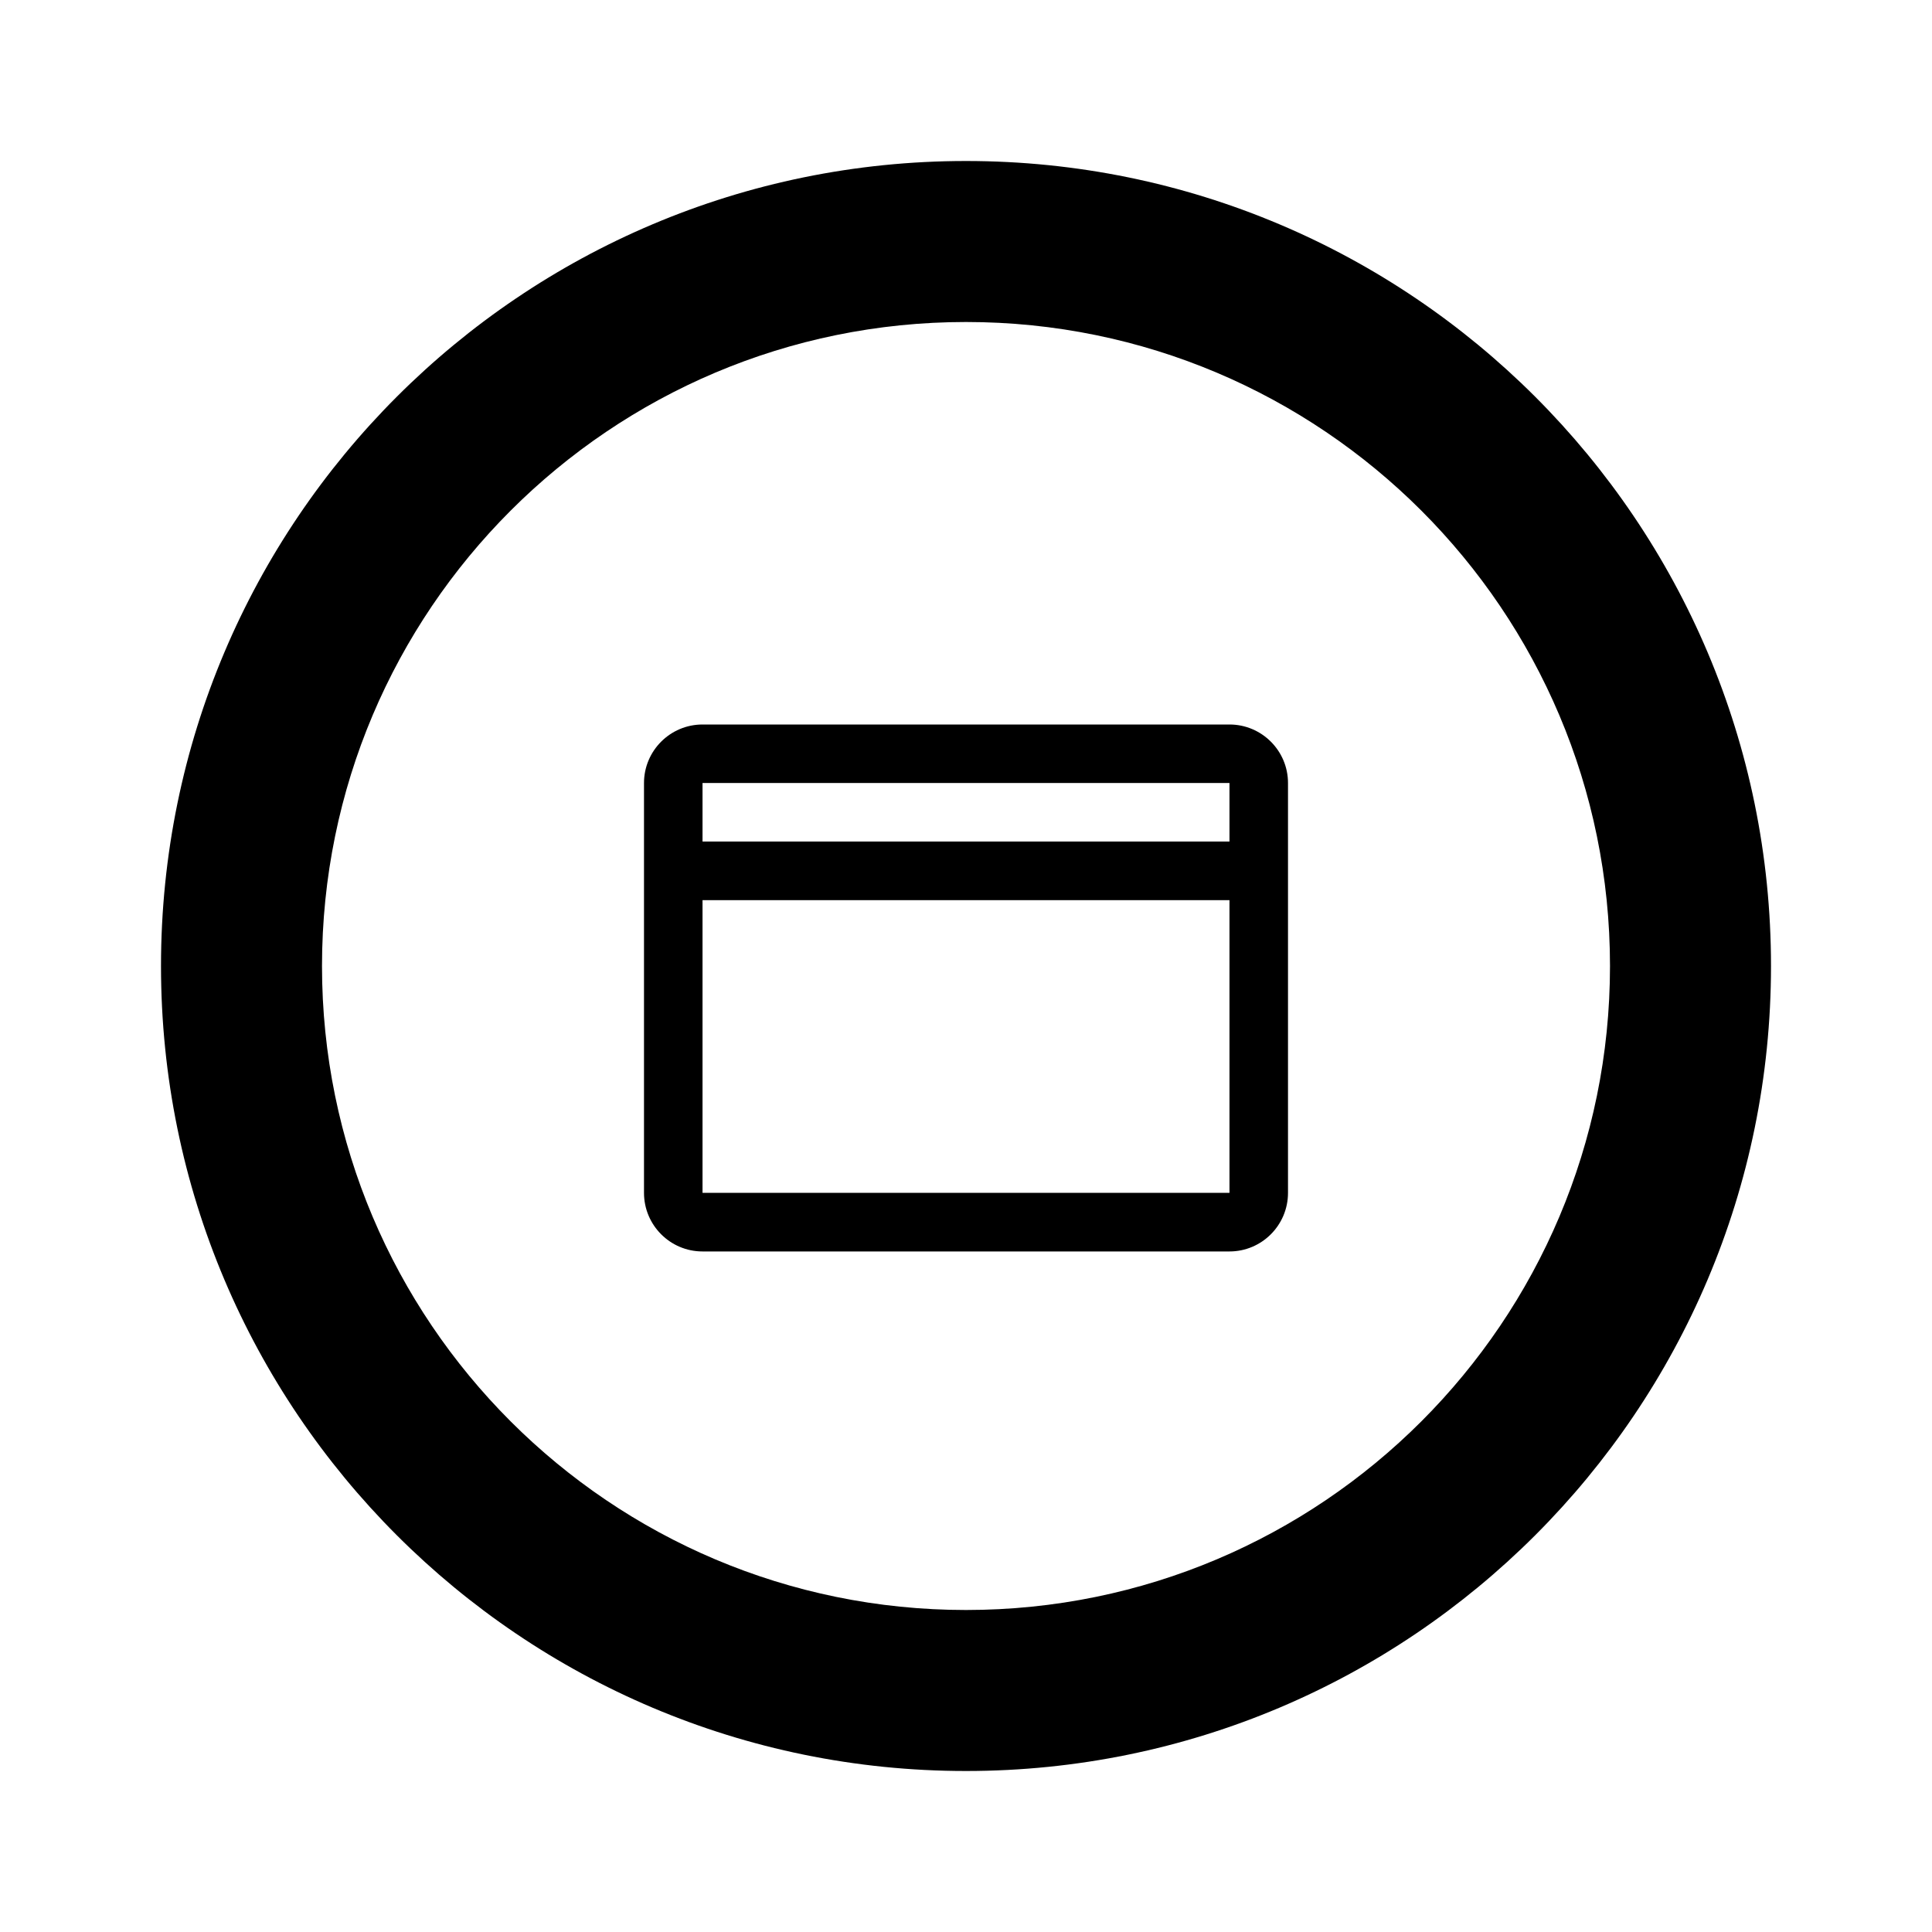
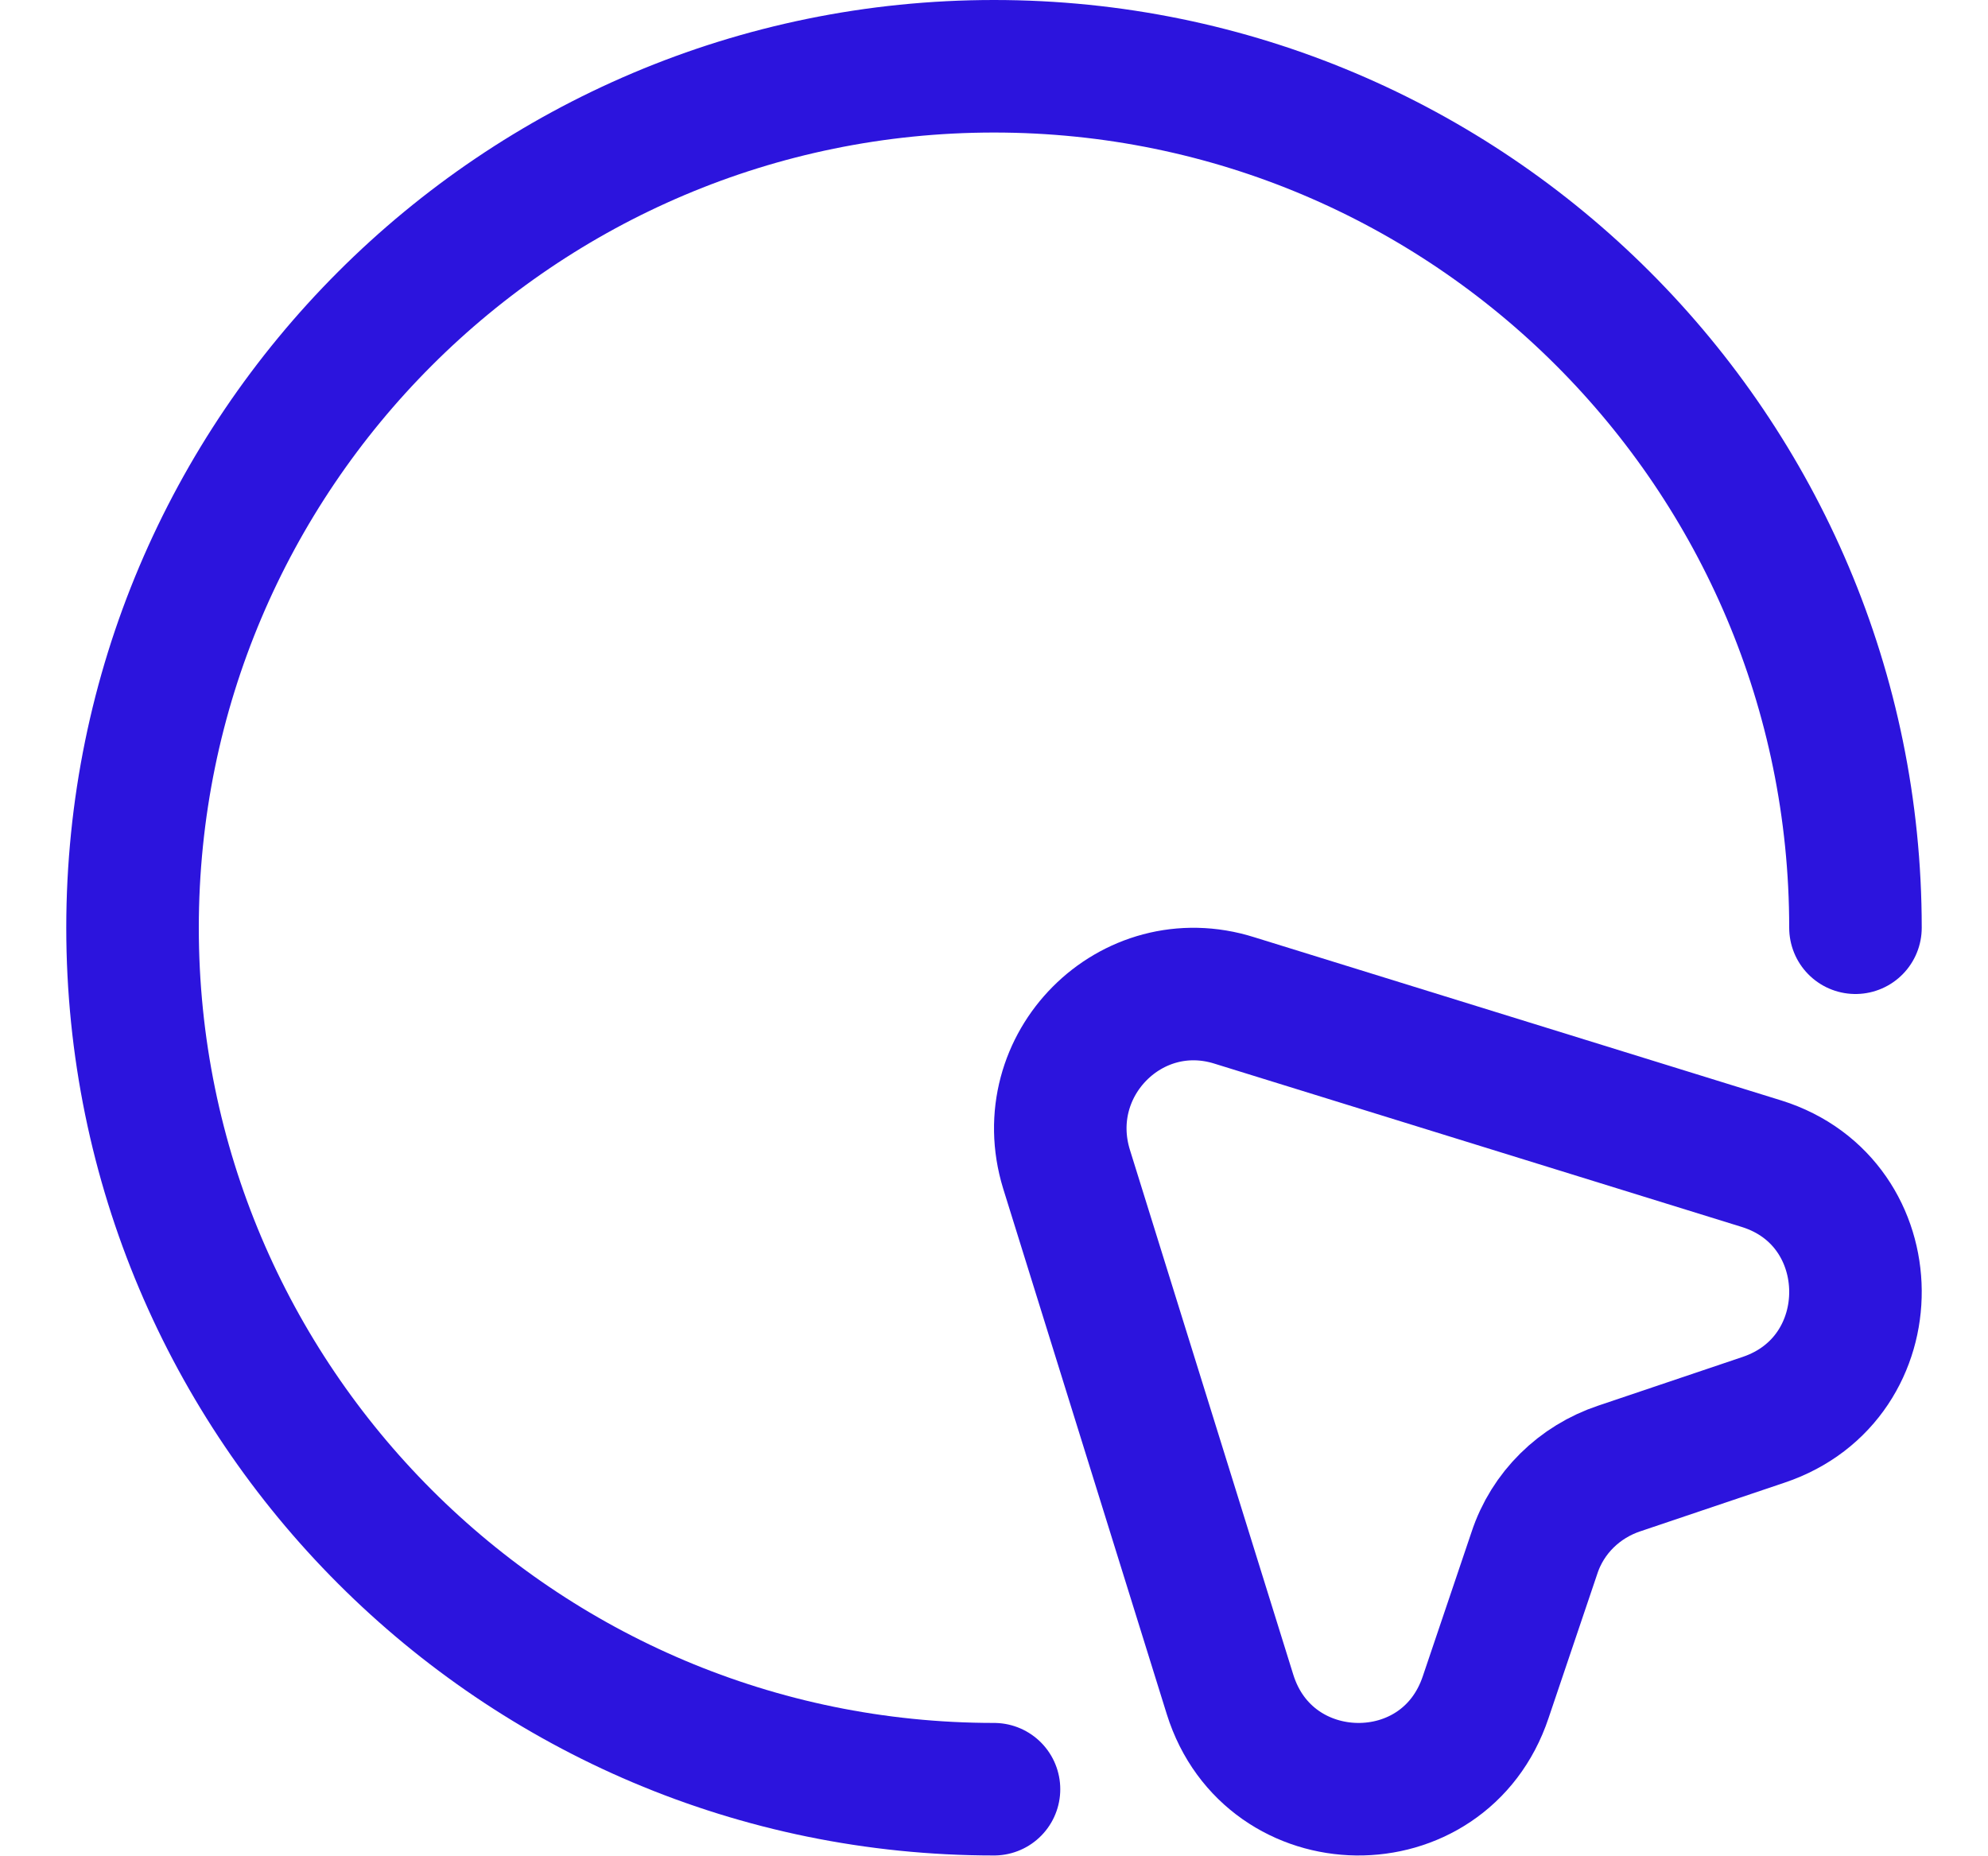
- <svg xmlns="http://www.w3.org/2000/svg" class="w-64 h-64" viewBox="0 0 24 24" fill="currentColor">
-   <path fill-rule="evenodd" clip-rule="evenodd" d="M8 14.818C8 15.22 8.326 15.546 8.727 15.546H15.273C15.674 15.546 16 15.22 16 14.818V9.727C16 9.326 15.674 9 15.273 9H8.727C8.326 9 8 9.326 8 9.727V14.818ZM8.727 11.182H15.273V14.818H8.727V11.182ZM15.273 9.727V10.454H8.727V9.727H15.273Z" fill="currentColor" />
-   <path fill-rule="evenodd" clip-rule="evenodd" d="M22 12C22 17.523 17.523 22 12 22C6.477 22 2 17.523 2 12C2 6.477 6.477 2 12 2C17.523 2 22 6.477 22 12ZM20 12C20 16.418 16.418 20 12 20C7.582 20 4 16.418 4 12C4 7.582 7.582 4 12 4C16.418 4 20 7.582 20 12Z" fill="currentColor" />
+ <svg xmlns="http://www.w3.org/2000/svg" width="15" height="14" viewBox="0 0 15 14" fill="none">
+   <path d="M13.306 10.713L12.218 11.08C11.918 11.18 11.677 11.413 11.577 11.719L11.21 12.805C10.896 13.745 9.575 13.725 9.281 12.785L8.047 8.821C7.806 8.035 8.534 7.302 9.315 7.549L13.293 8.781C14.227 9.074 14.24 10.4 13.306 10.713Z" stroke="#2C14DD" stroke-linecap="round" stroke-linejoin="round" />
+   <path d="M14 7C14 3.412 11.088 0.5 7.5 0.5C3.912 0.5 1 3.412 1 7C1 10.588 3.912 13.5 7.5 13.5" stroke="#2C14DD" stroke-linecap="round" stroke-linejoin="round" />
</svg>
